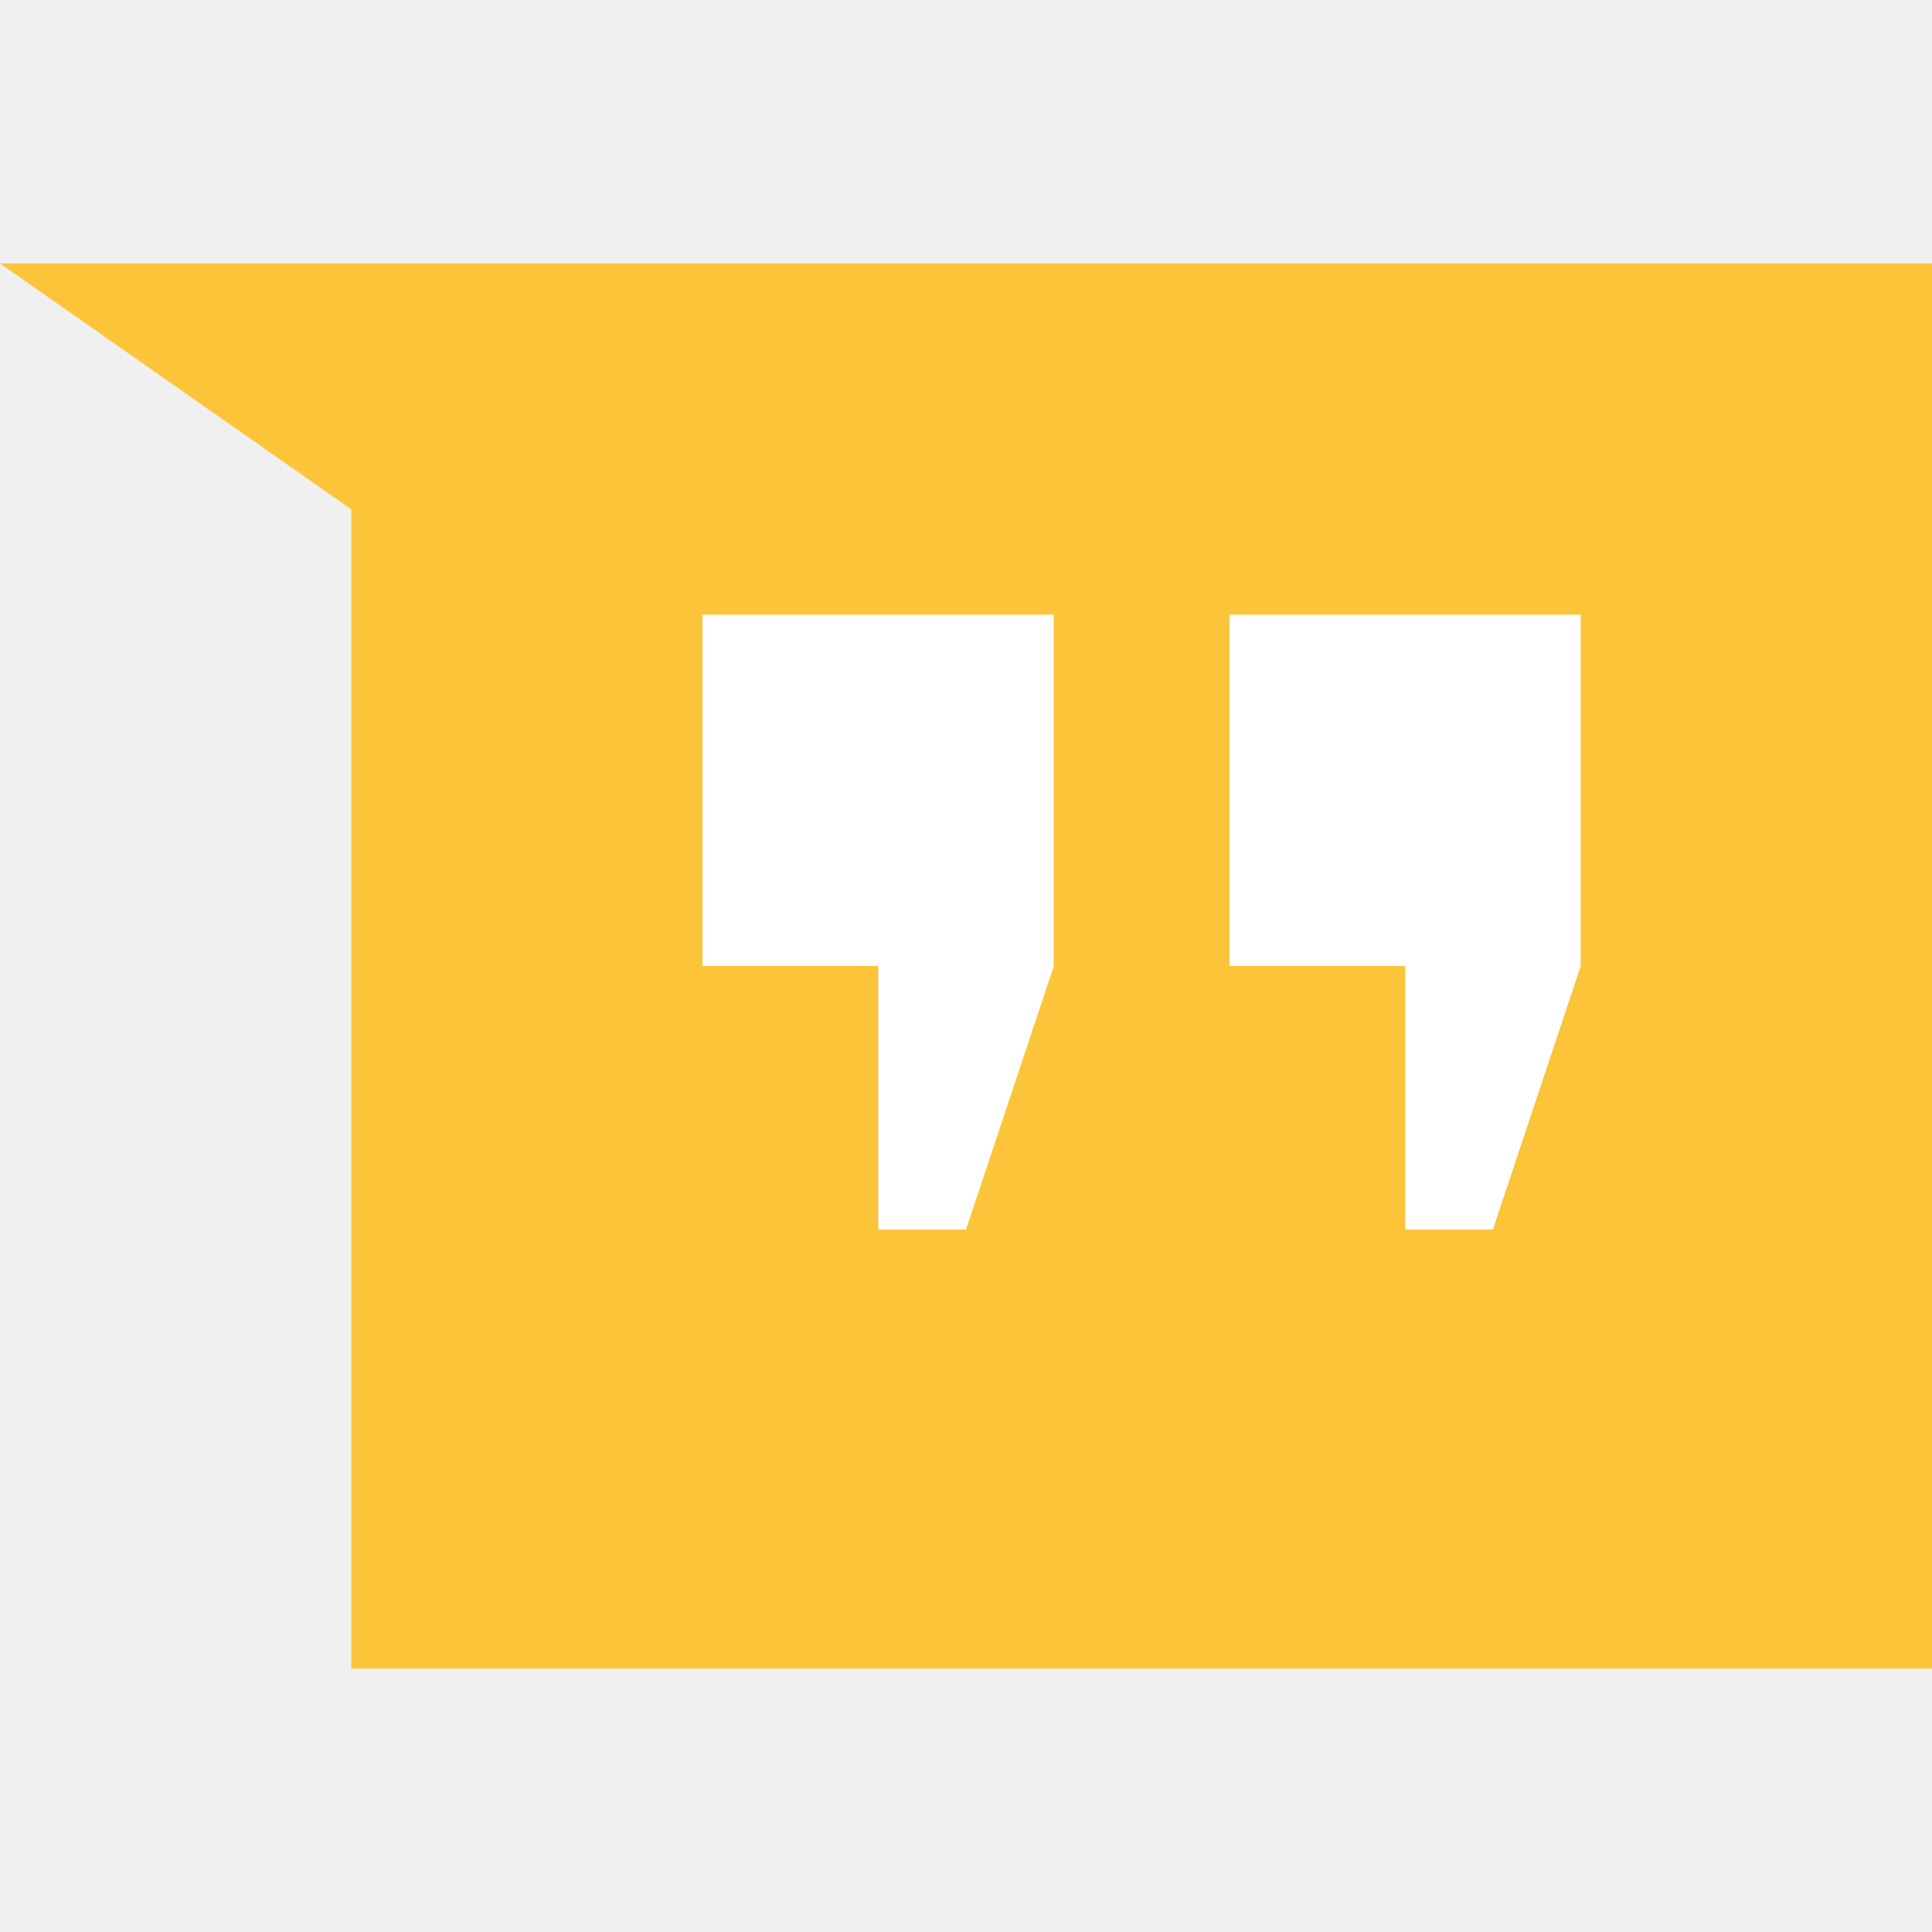
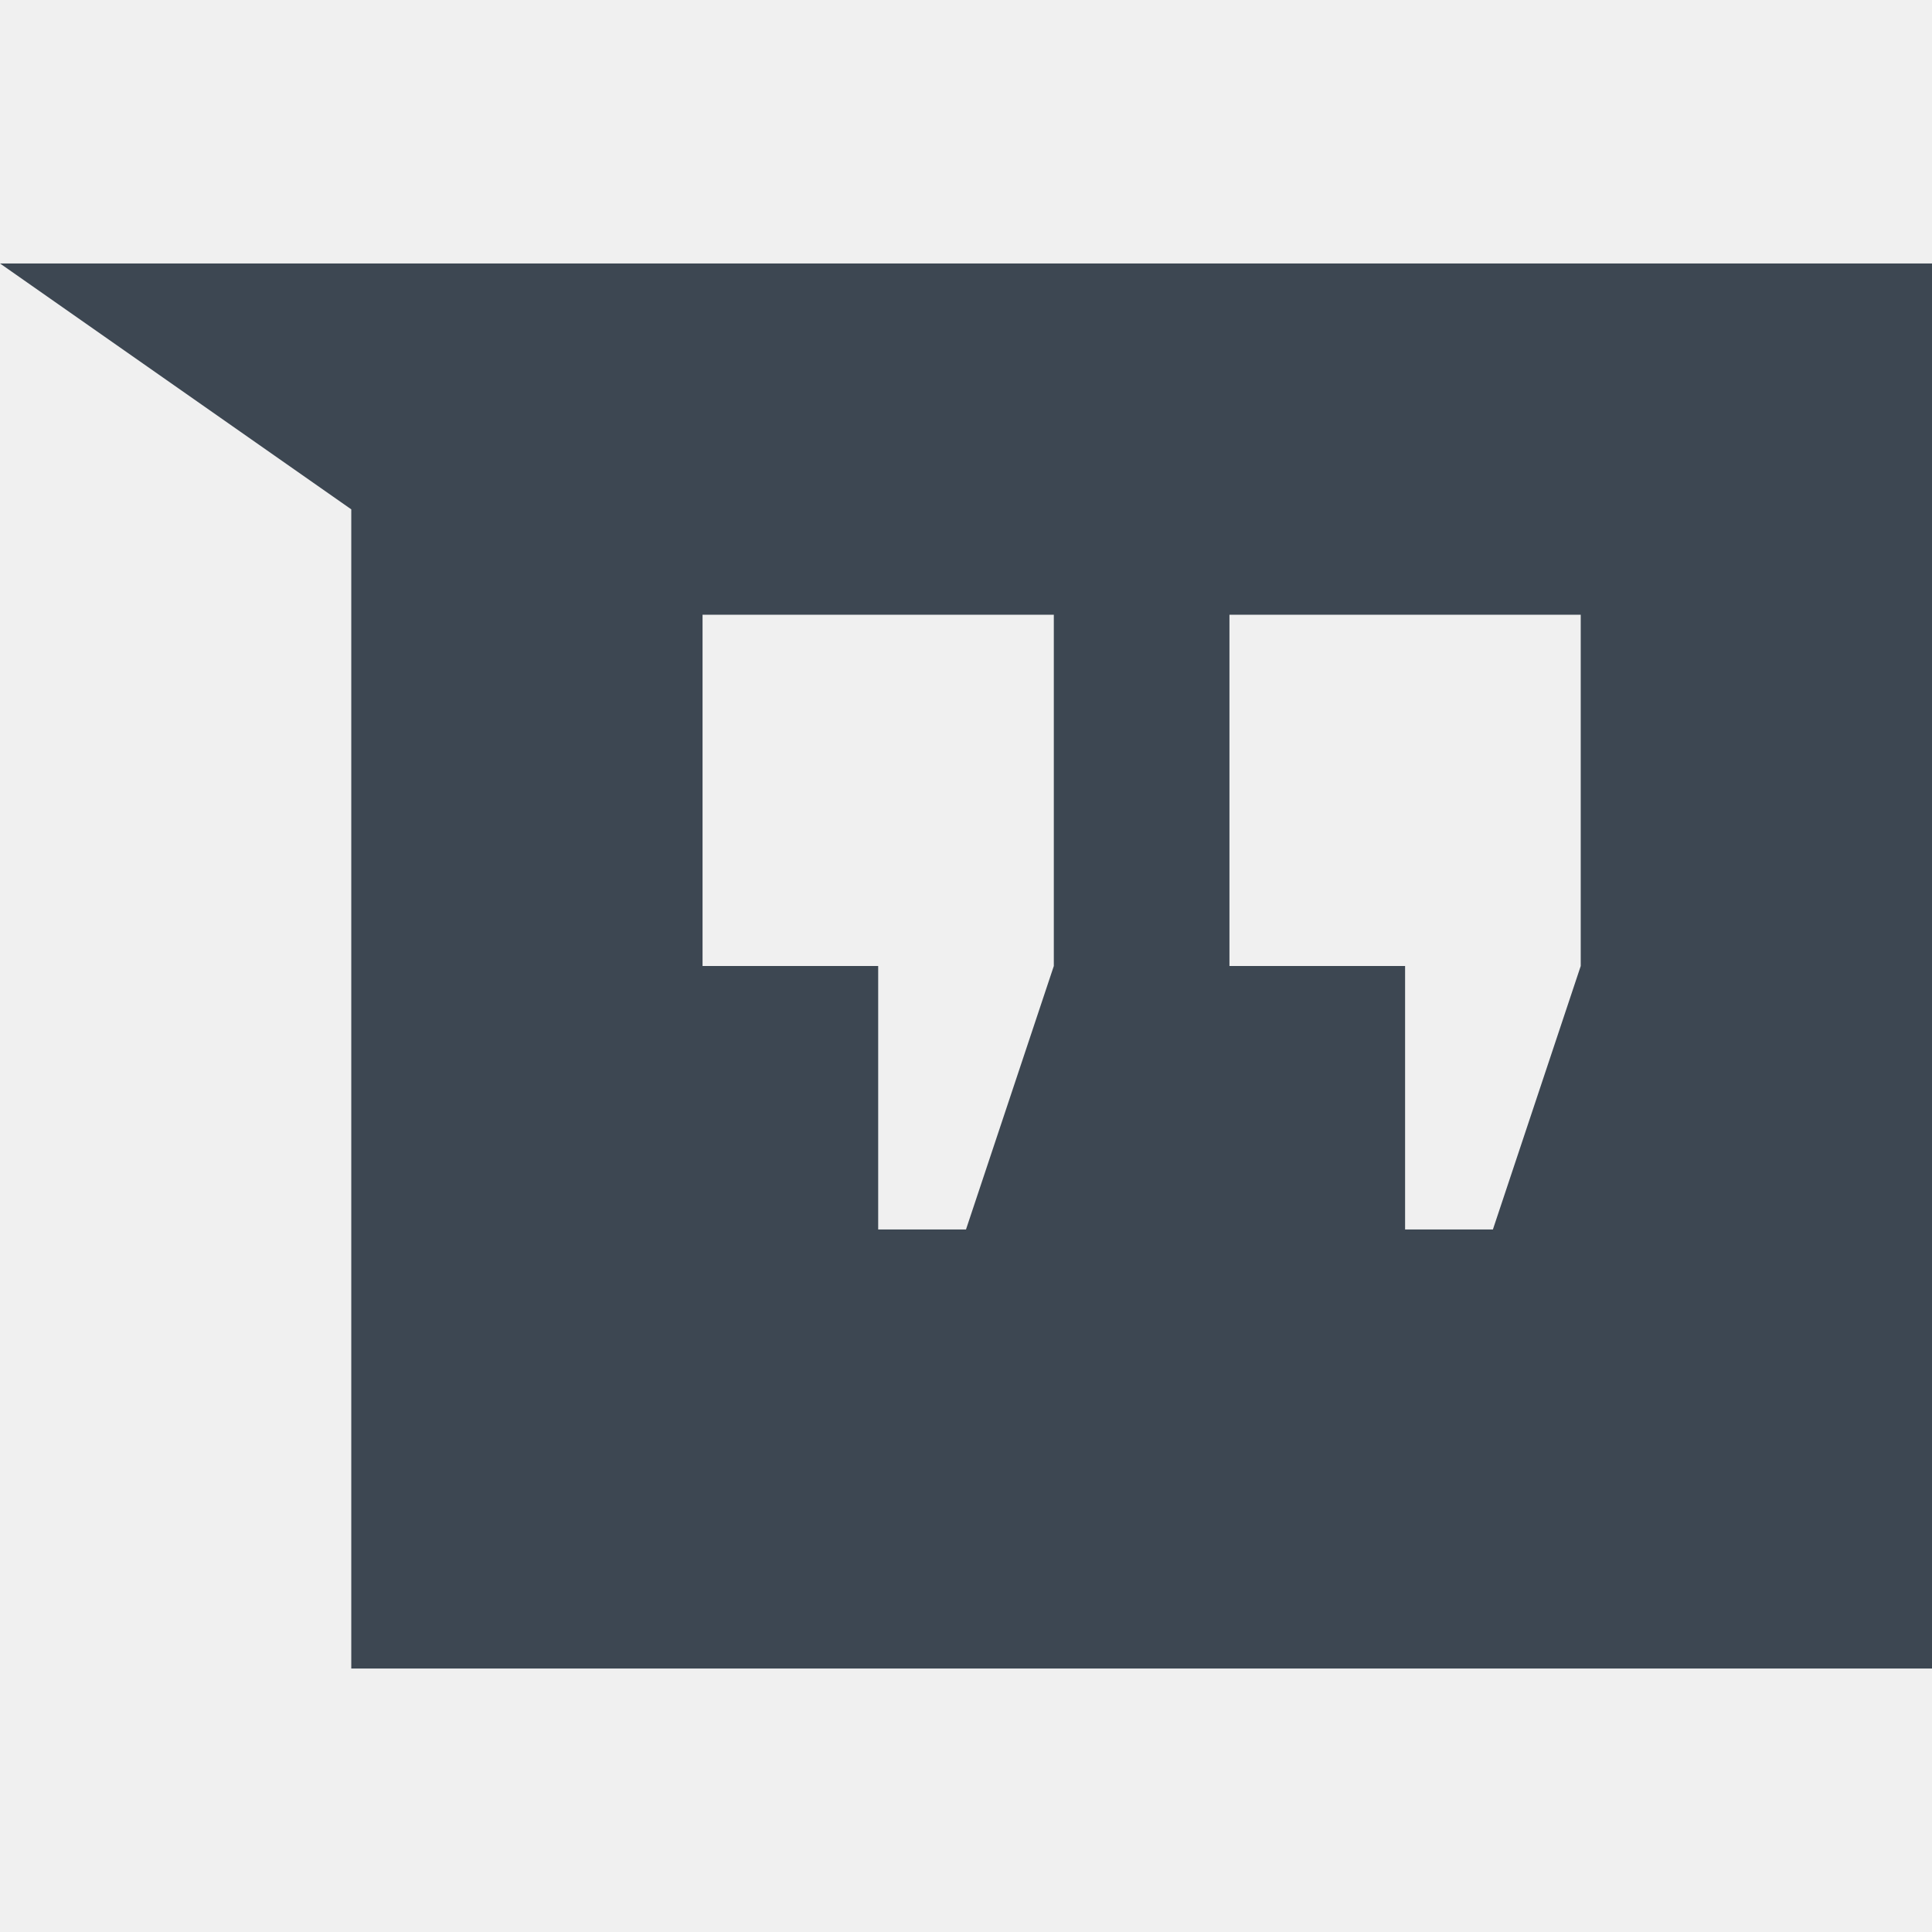
<svg xmlns="http://www.w3.org/2000/svg" width="22" height="22">
  <g fill="none" fill-rule="evenodd">
-     <path d="M0 3l4 2.8V19h18V3H0z" fill="#FCC438" />
-     <path d="M14 7v4h2v3h1l1-3V7h-4zM8 7v4h2v3h1l1-3V7H8z" fill="#FFF" />
+     <path fill="#3D4752" d="M0 3l4 2.8V19h18V3H0zm12 8l-1 3h-1v-3H8V7h4v4zm6 0l-1 3h-1v-3h-2V7h4v4z" />
  </g>
</svg>
